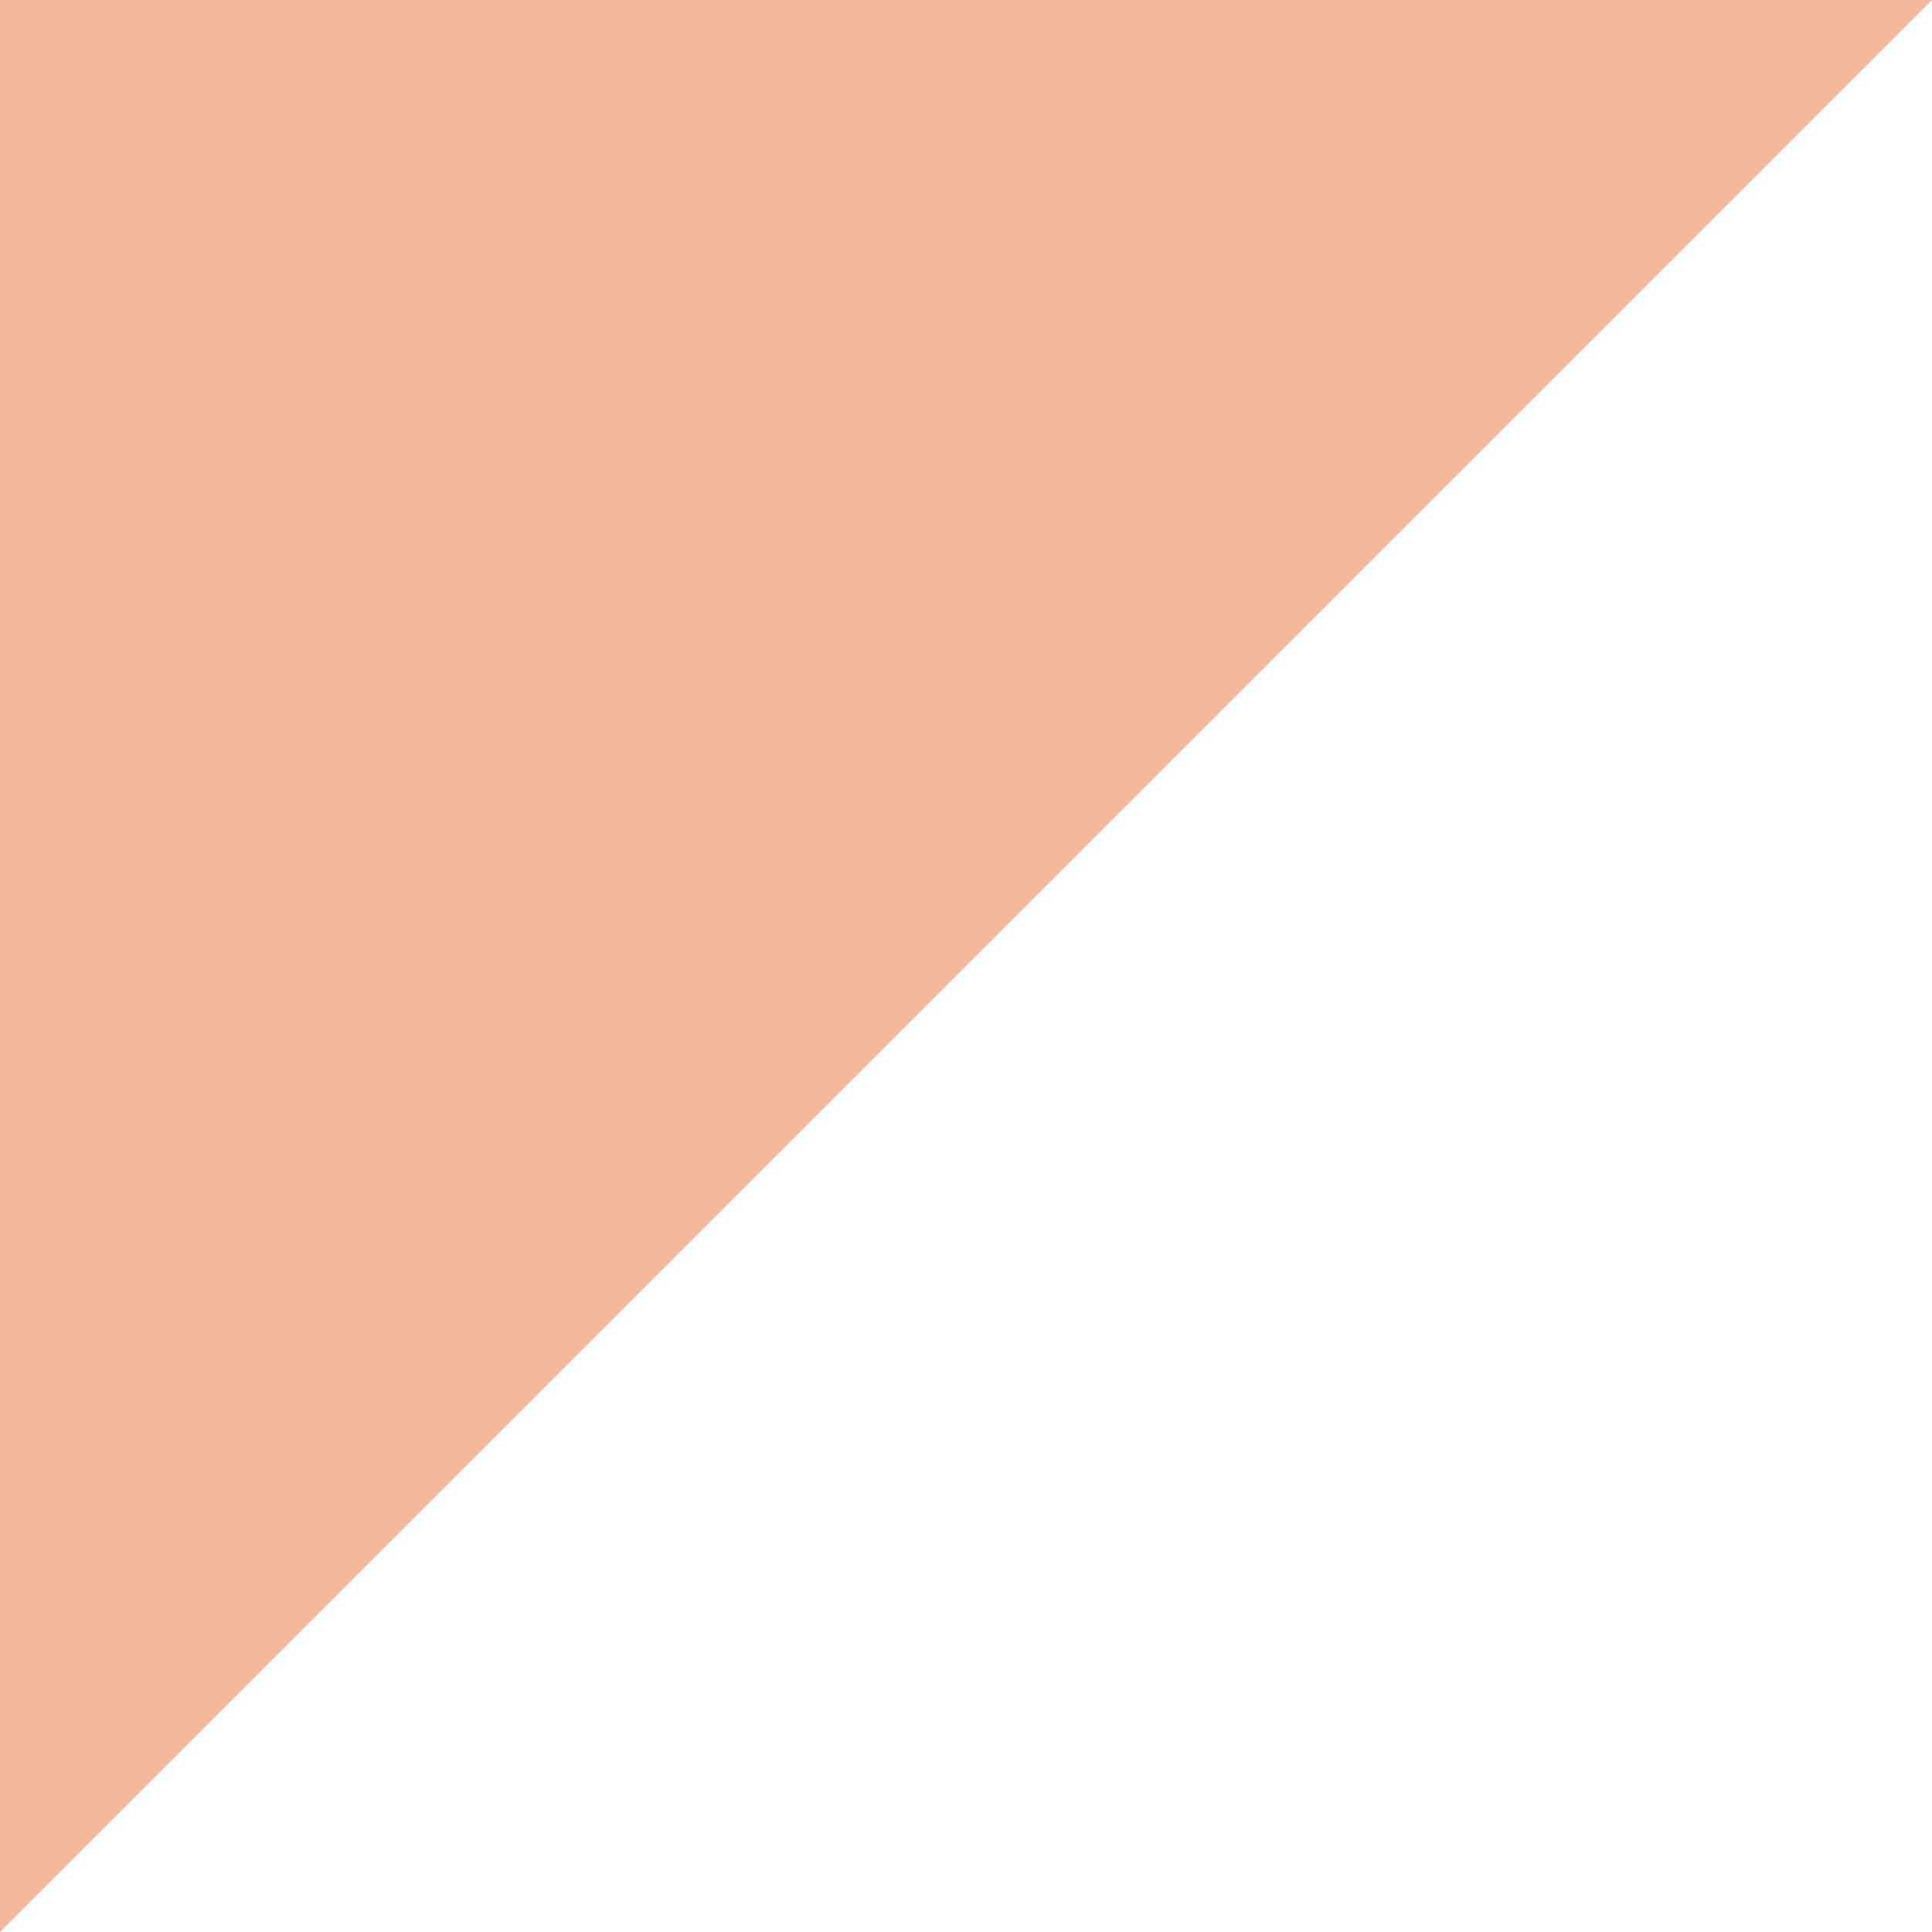
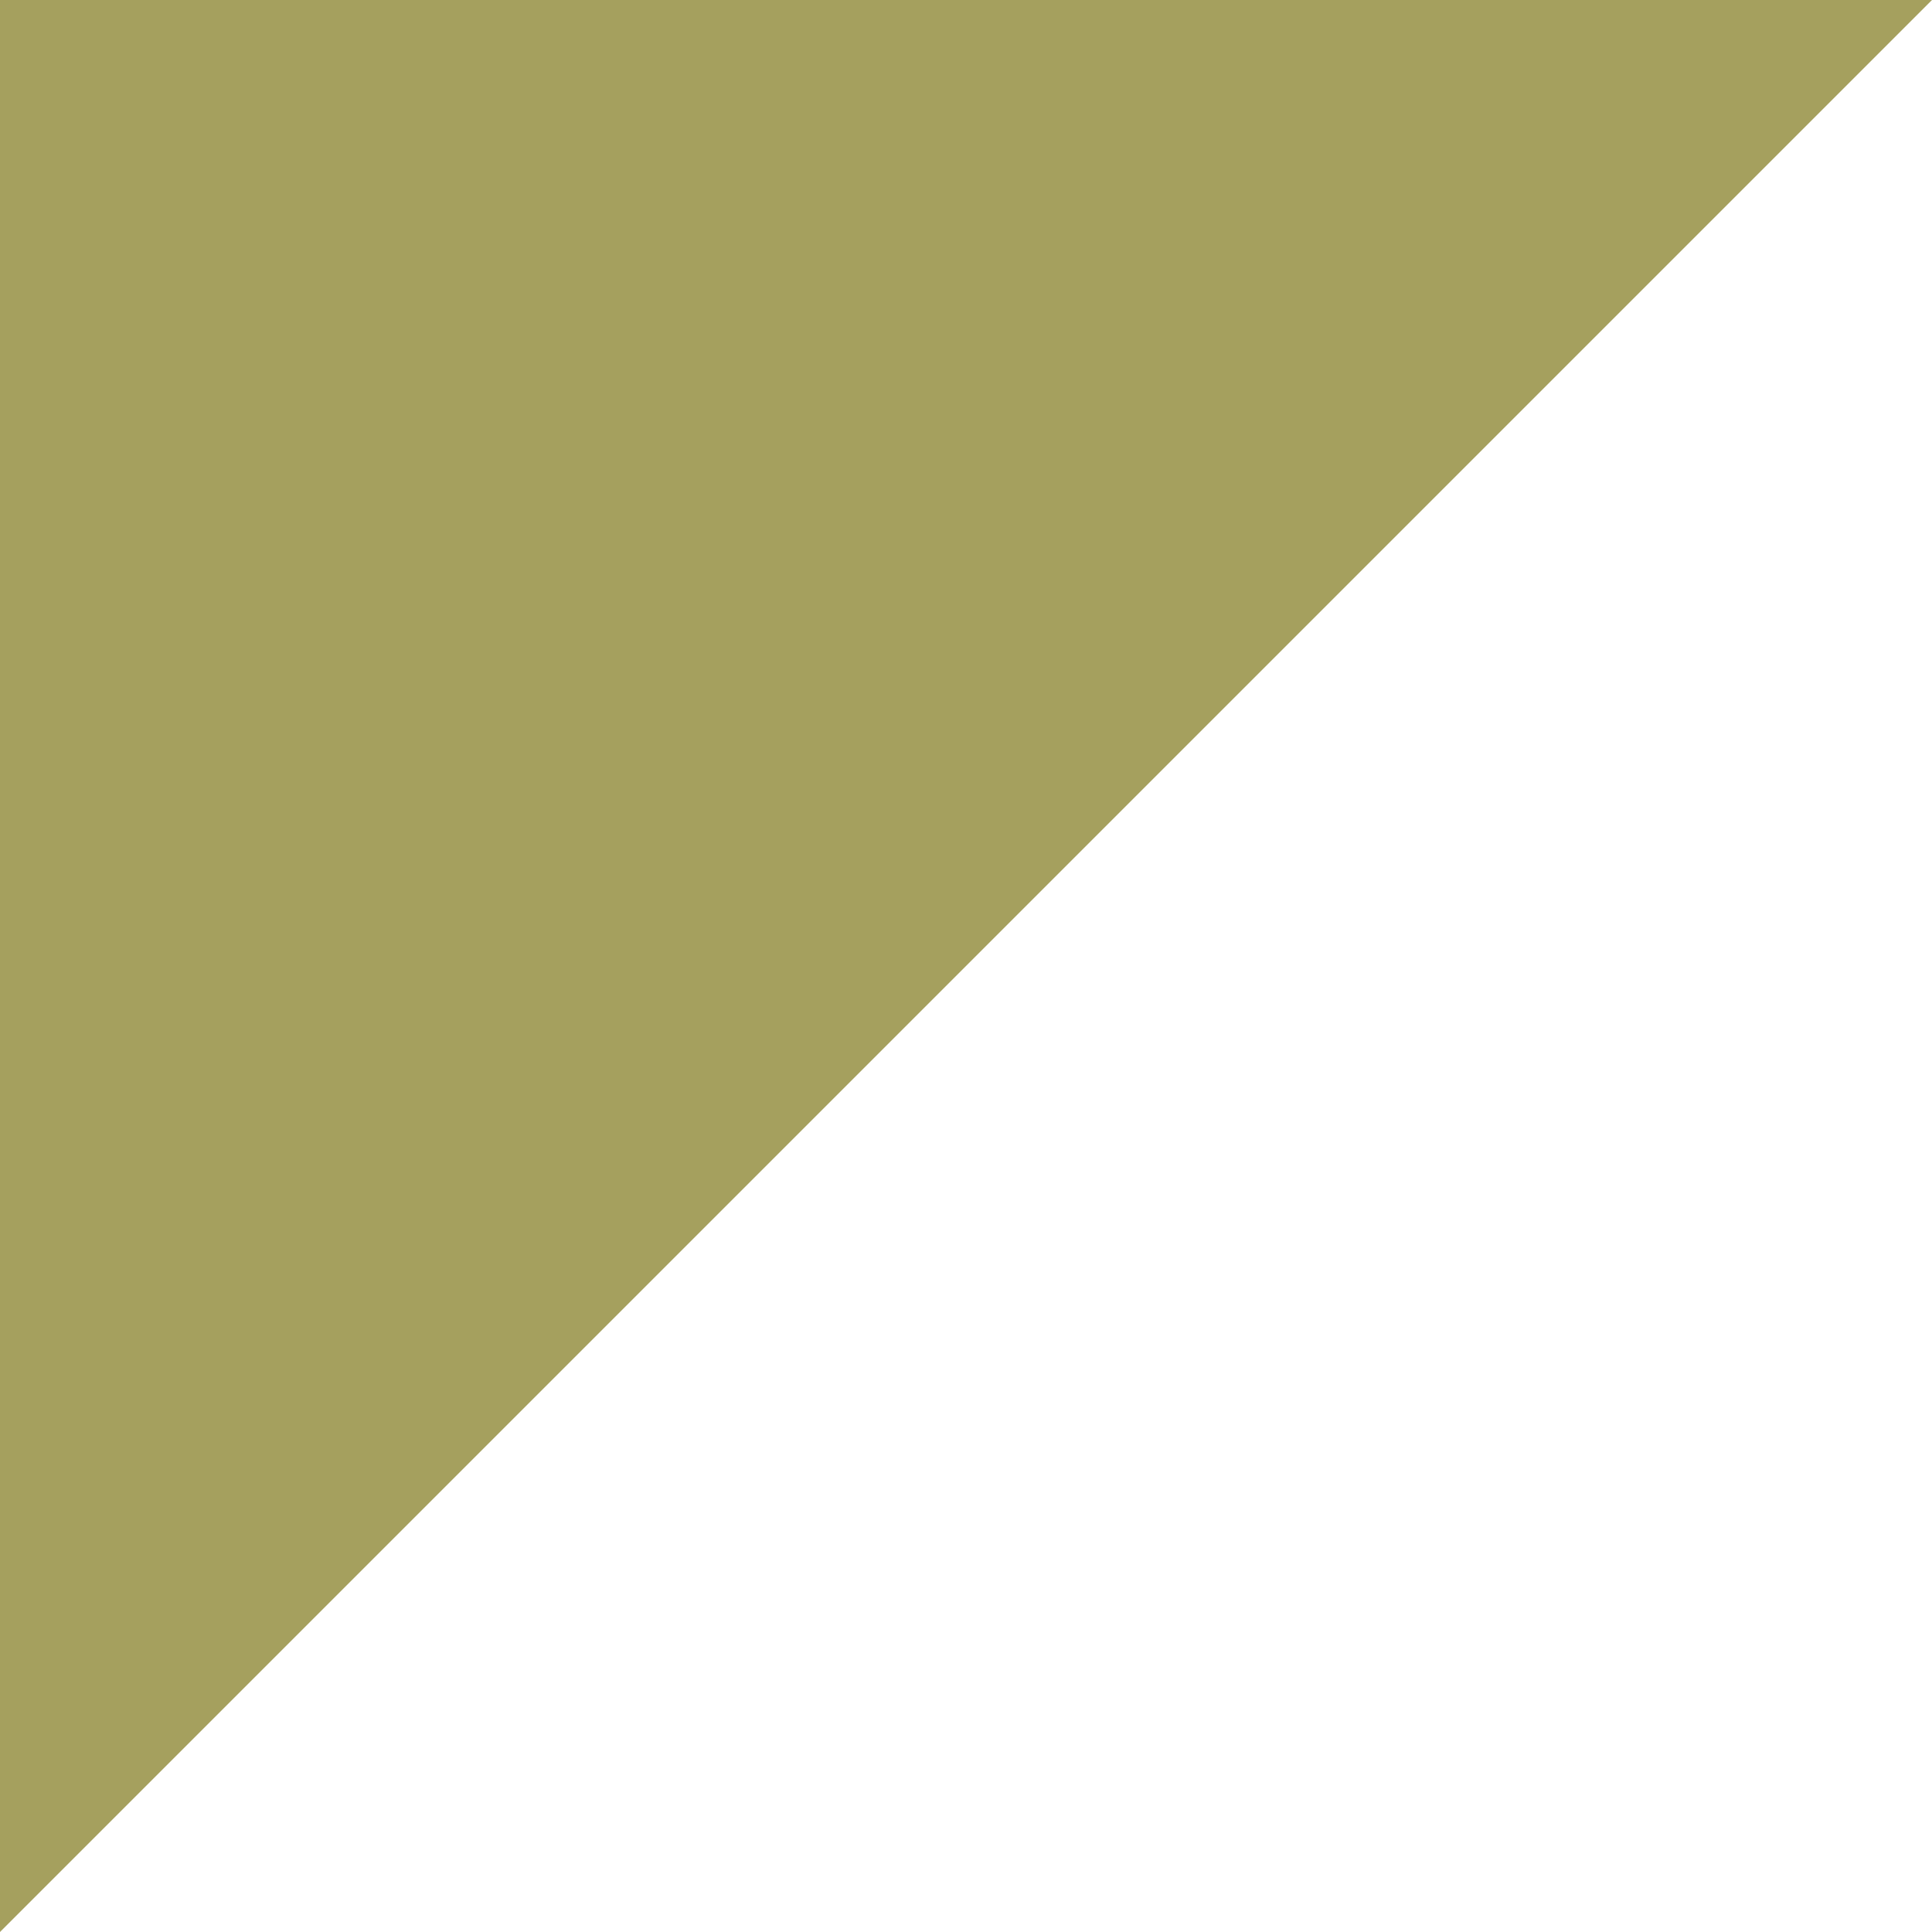
<svg xmlns="http://www.w3.org/2000/svg" version="1.1" id="splashbg" x="0px" y="0px" width="100%" height="100%" viewBox="0 0 100 100" preserveAspectRatio="none">

    enable-background="new 0 0 100 100" xml:space="preserve"&gt;
-     <polygon fill="#F3B79B" points="0,100 0,0 100,0 " />
+     <polygon fill="#A5A05E" points="0,100 0,0 100,0 " />
</svg>
